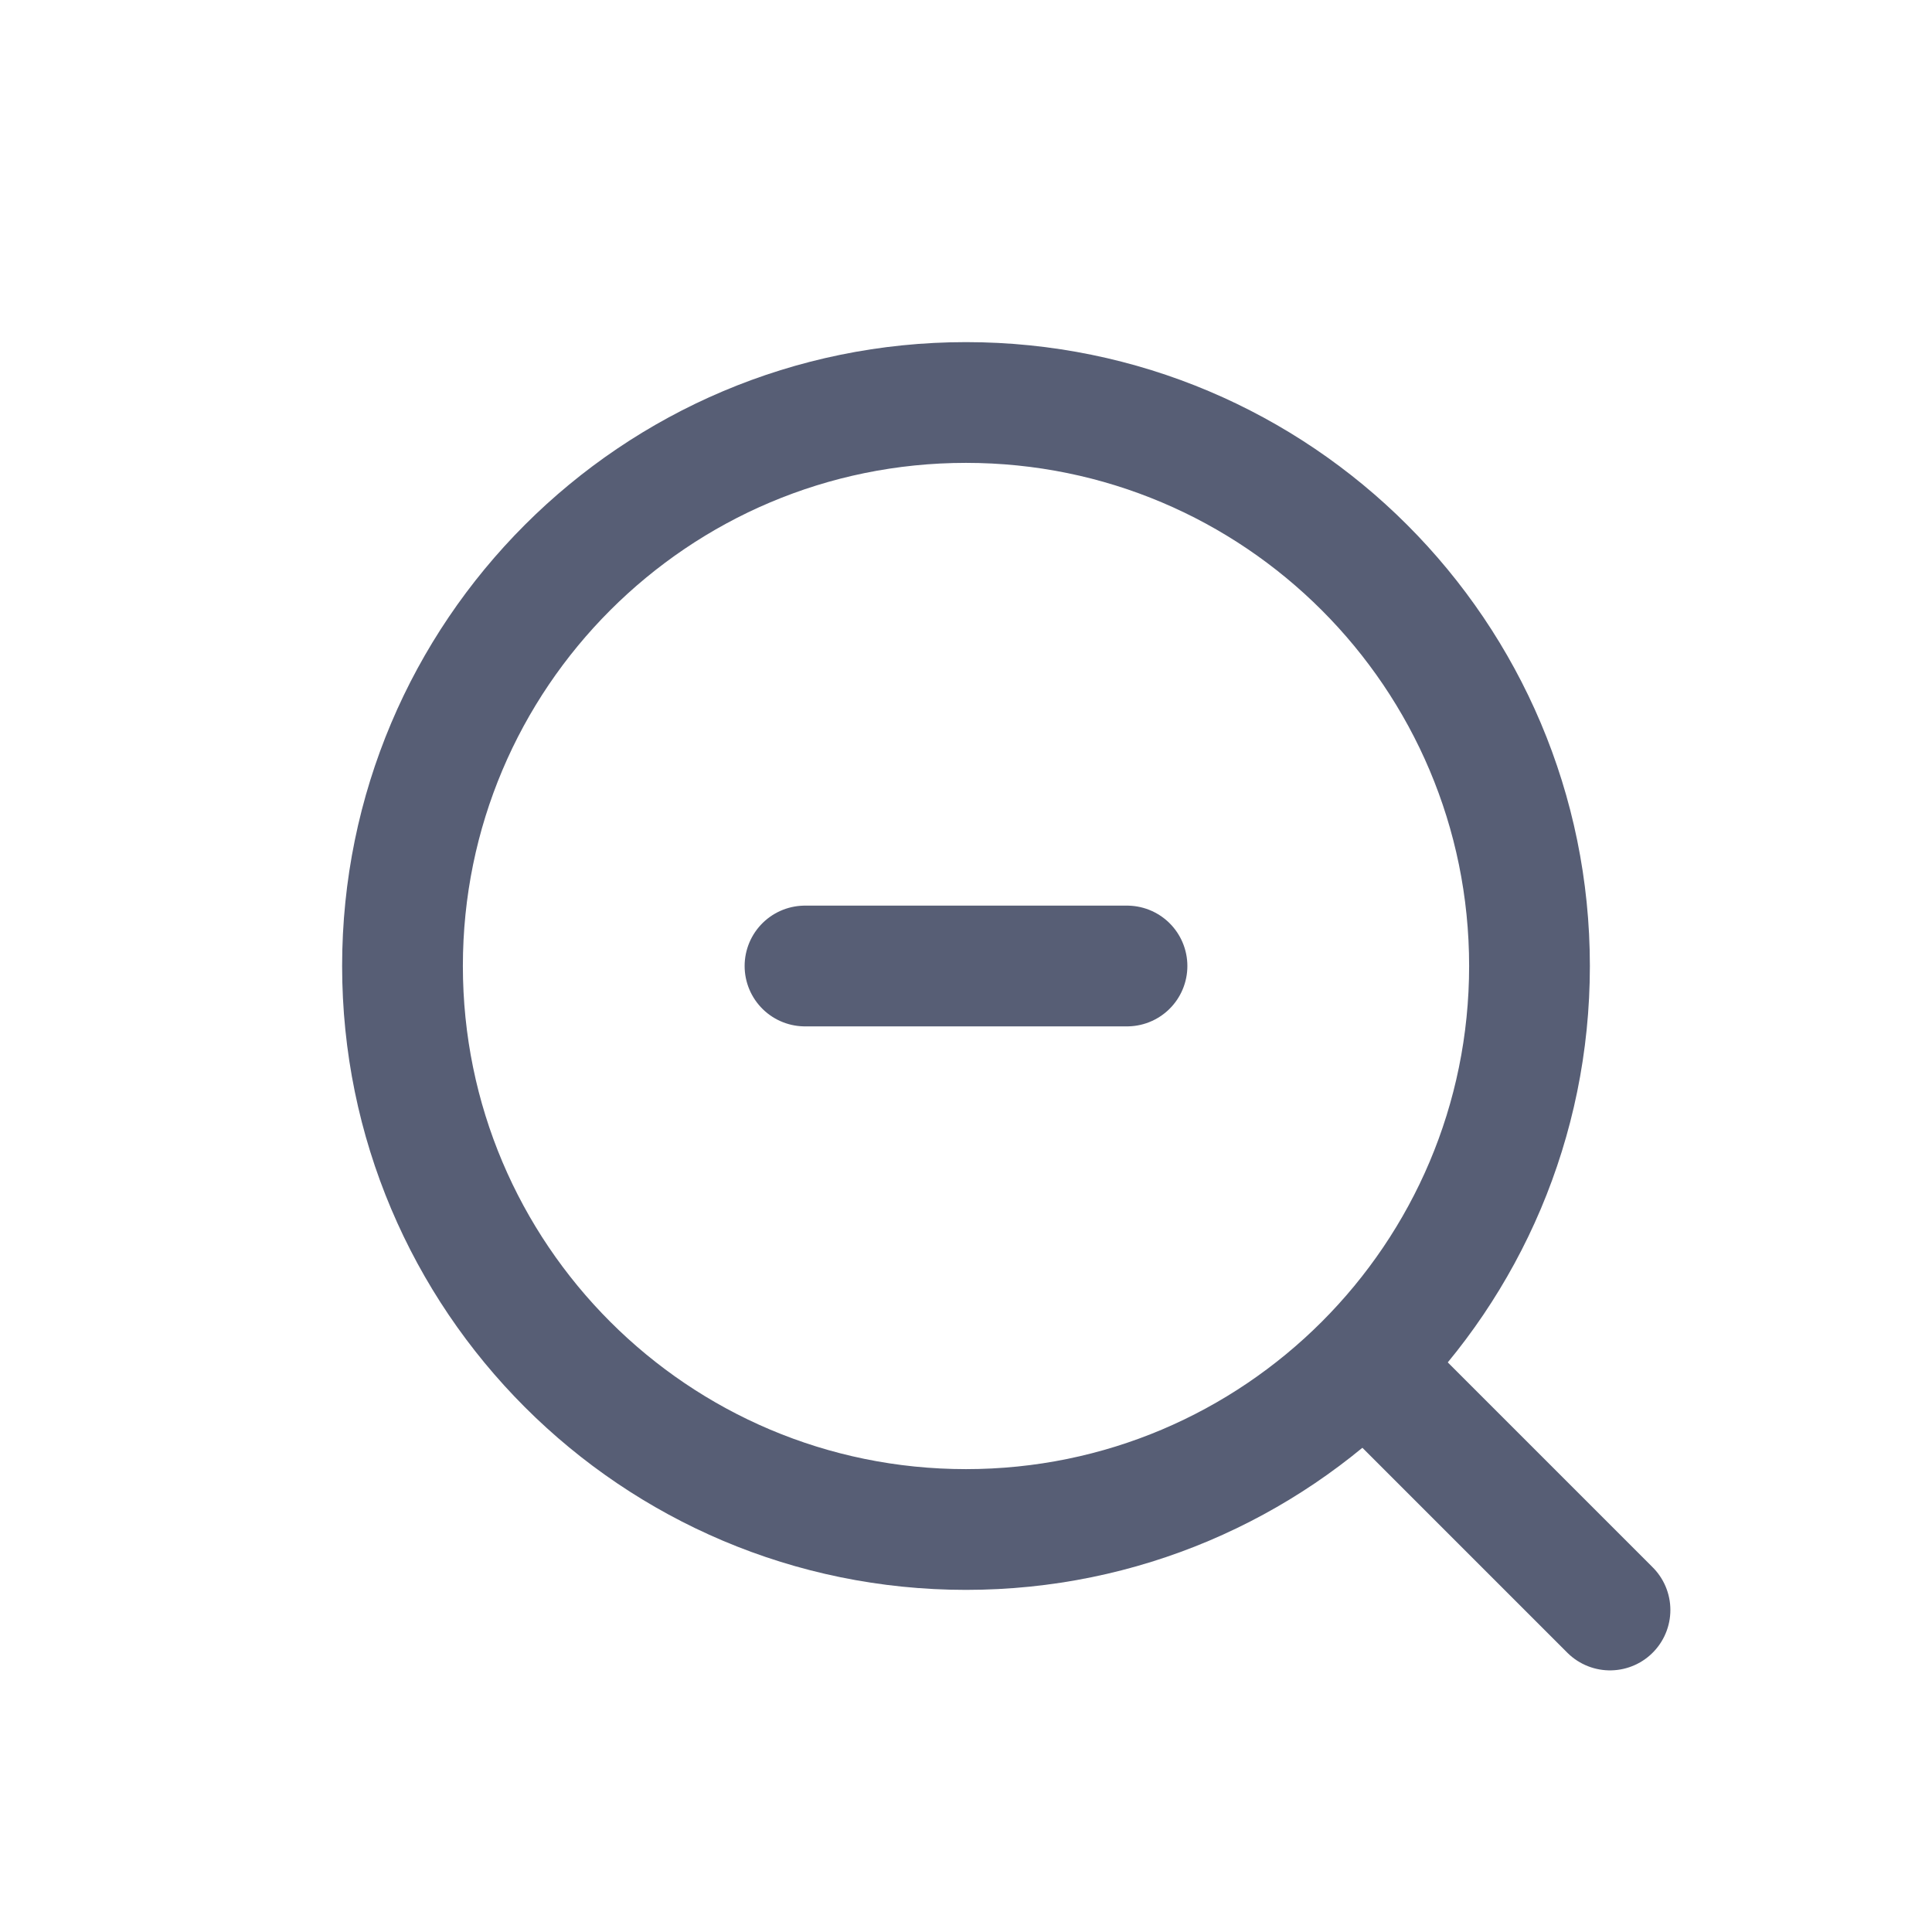
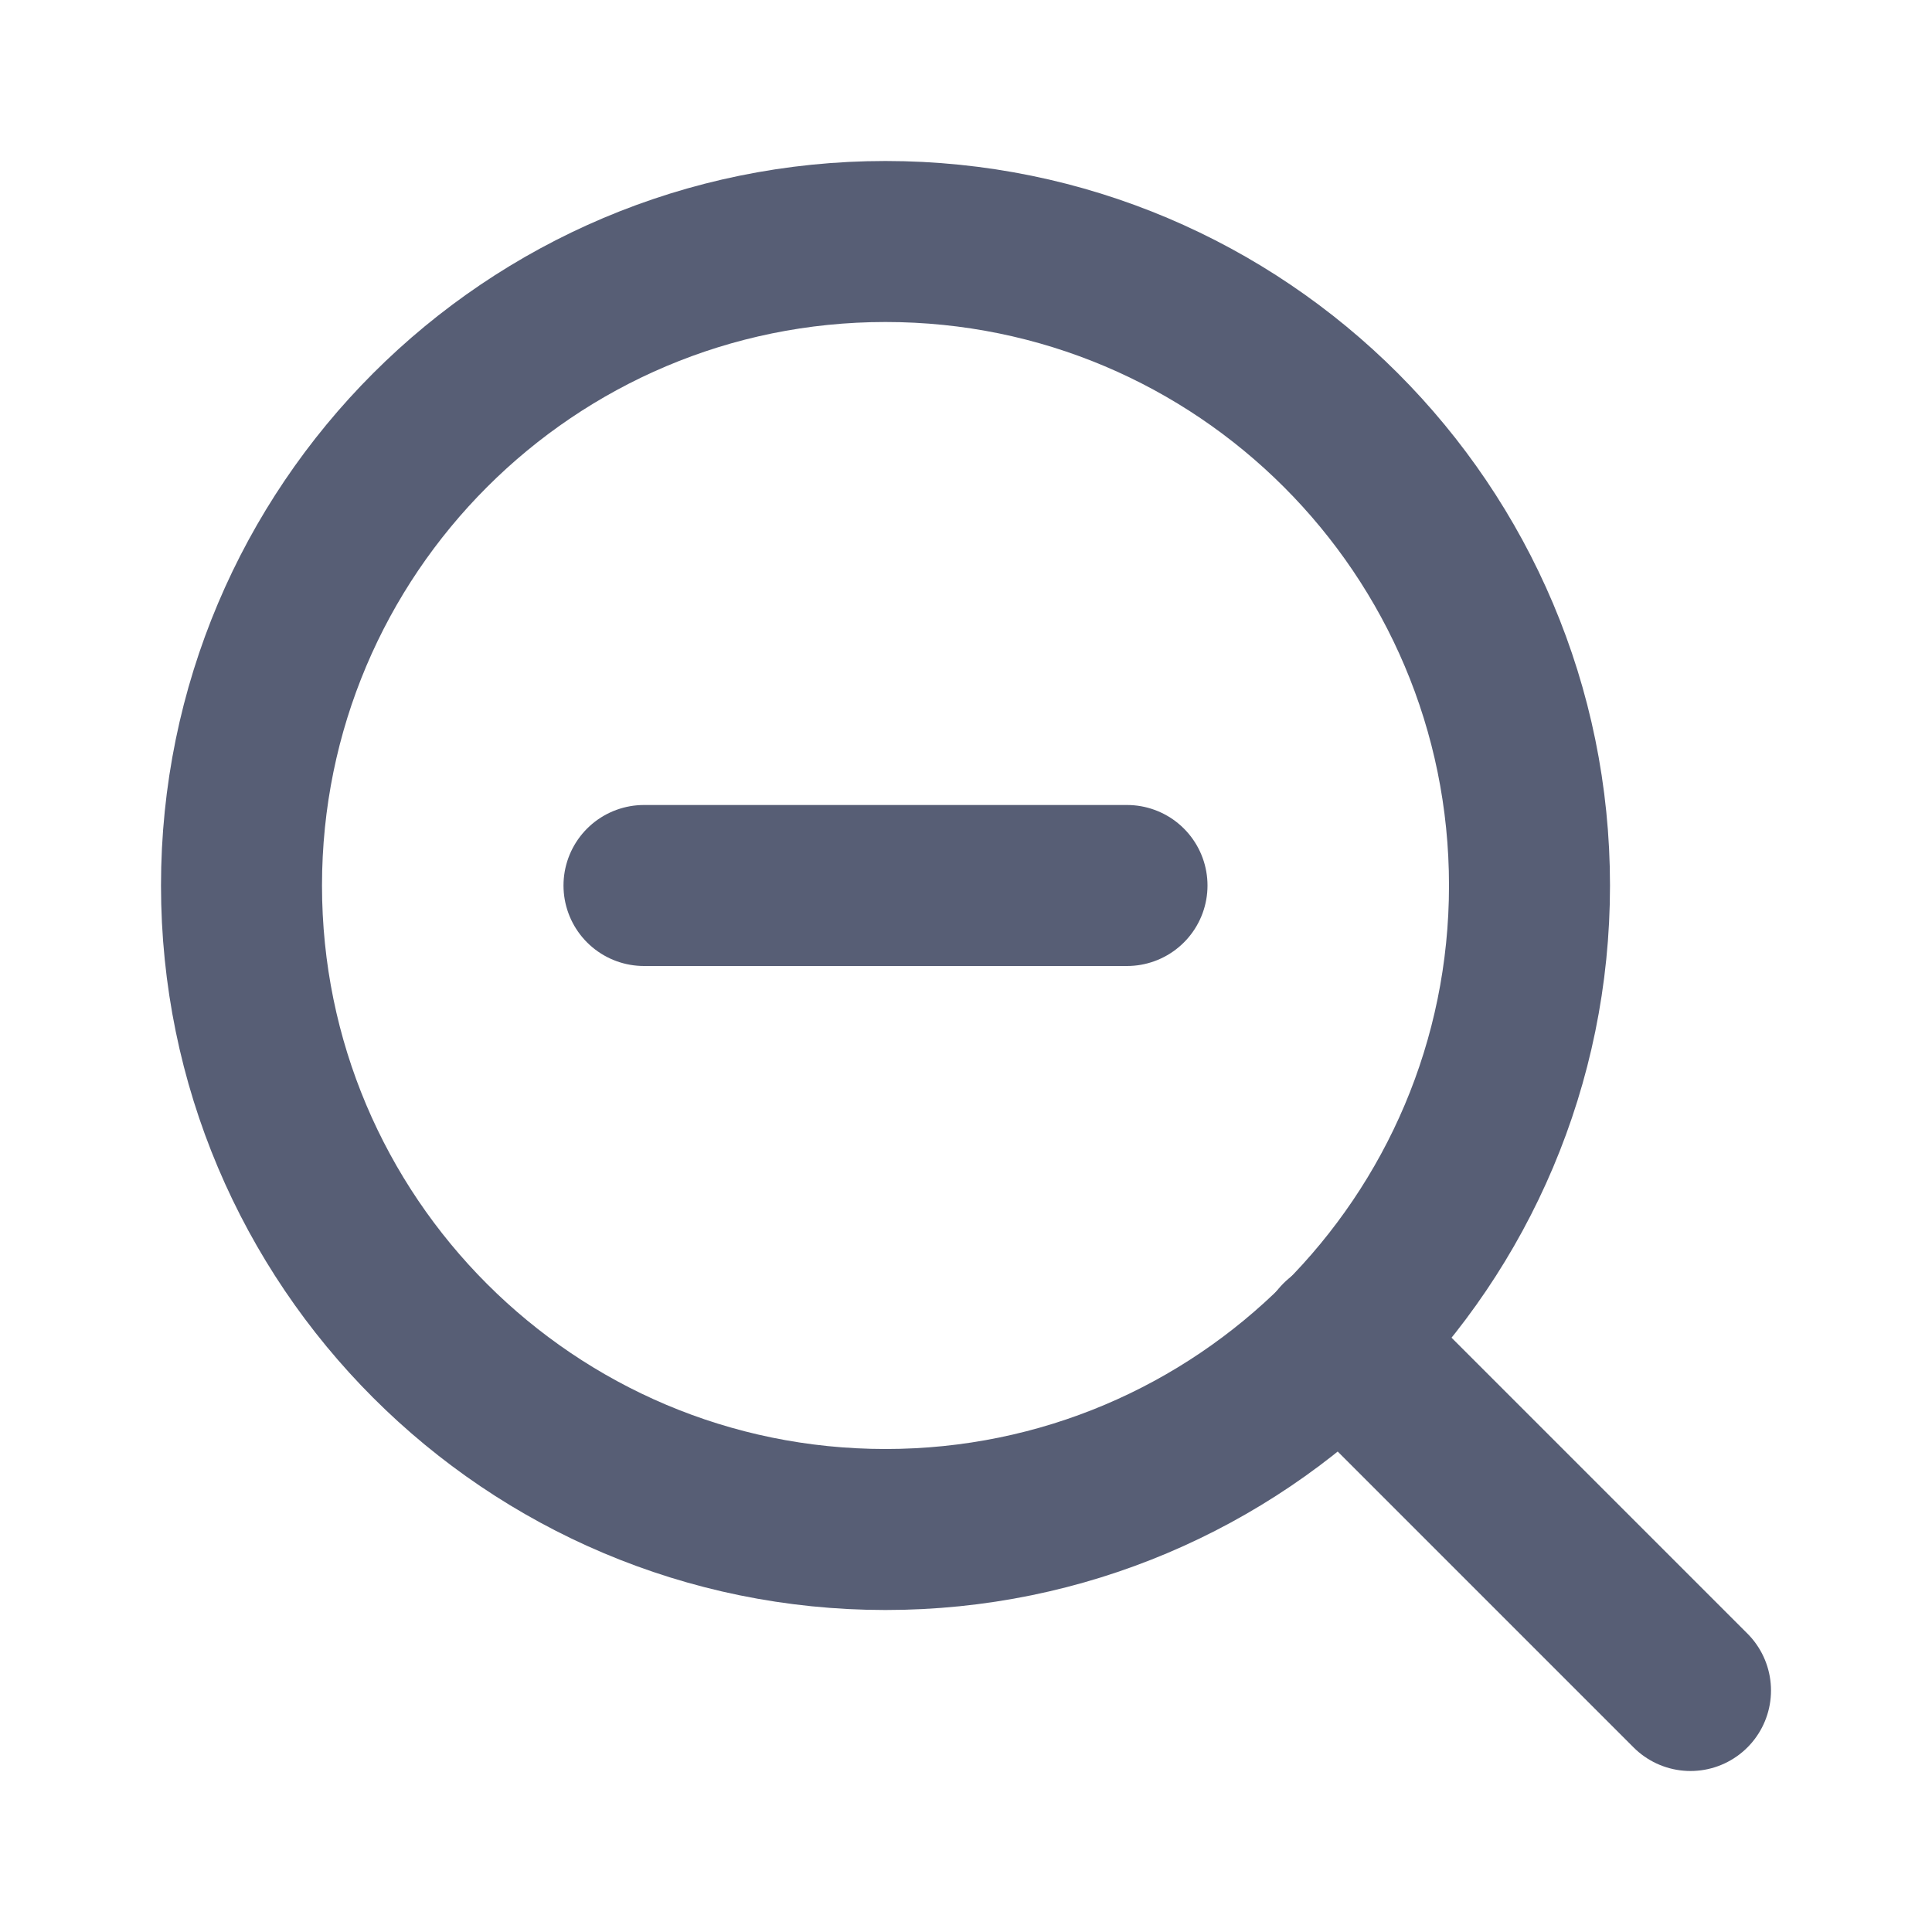
- <svg xmlns="http://www.w3.org/2000/svg" id="Layer_1" data-name="Layer 1" viewBox="6 6 24 24">
-   <defs>
-     <style>
-         .cls-4{fill:none;stroke:#575e75;stroke-linecap:round;stroke-linejoin:round;stroke-width:1.5px;}
-     </style>
-   </defs>
-   <g class="cls-3">
-     <circle class="cls-4" cx="18" cy="18" r="7" />
-     <line class="cls-4" x1="23" y1="23" x2="26" y2="26" />
-     <line class="cls-4" x1="16" y1="18" x2="20" y2="18" />
-   </g>
+ <svg xmlns="http://www.w3.org/2000/svg" width="24" height="24" viewBox="0 0 24 24" fill="none" stroke="#575e75" stroke-width="2" stroke-linecap="round" stroke-linejoin="round" class="lucide lucide-zoom-out preview-icon">
+   <circle cx="11" cy="11" r="8" />
+   <line x1="21" x2="16.65" y1="21" y2="16.65" />
+   <line x1="8" x2="14" y1="11" y2="11" />
</svg>
